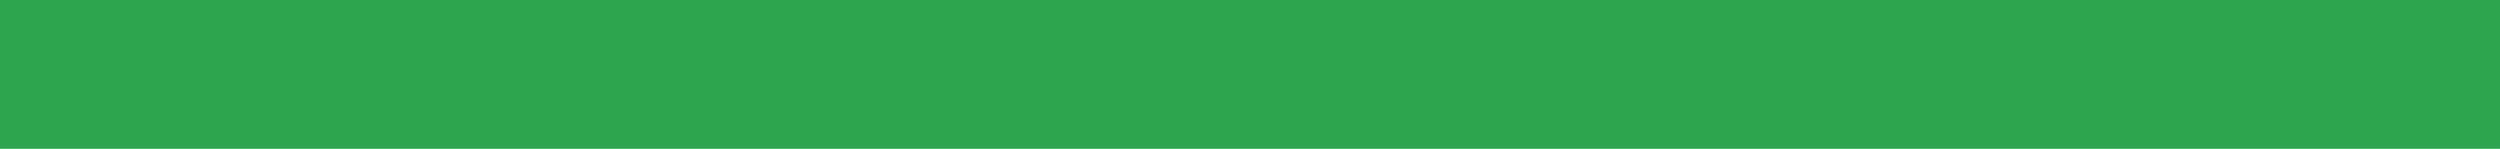
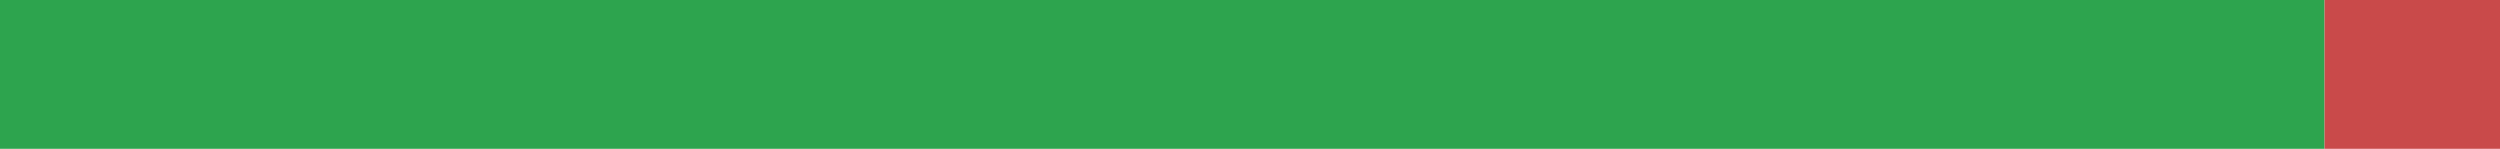
<svg xmlns="http://www.w3.org/2000/svg" width="168" height="10" viewBox="0 0 168 10" role="img" aria-label="it translation status">
-   <rect x="0" y="0" width="168" height="10" fill="#2DA44E" />
+   <rect x="0" y="0" width="156.211" height="10" fill="#2DA44E" />
+   <rect x="156.211" y="0" width="11.789" height="10" fill="#C94A4A" />
</svg>
